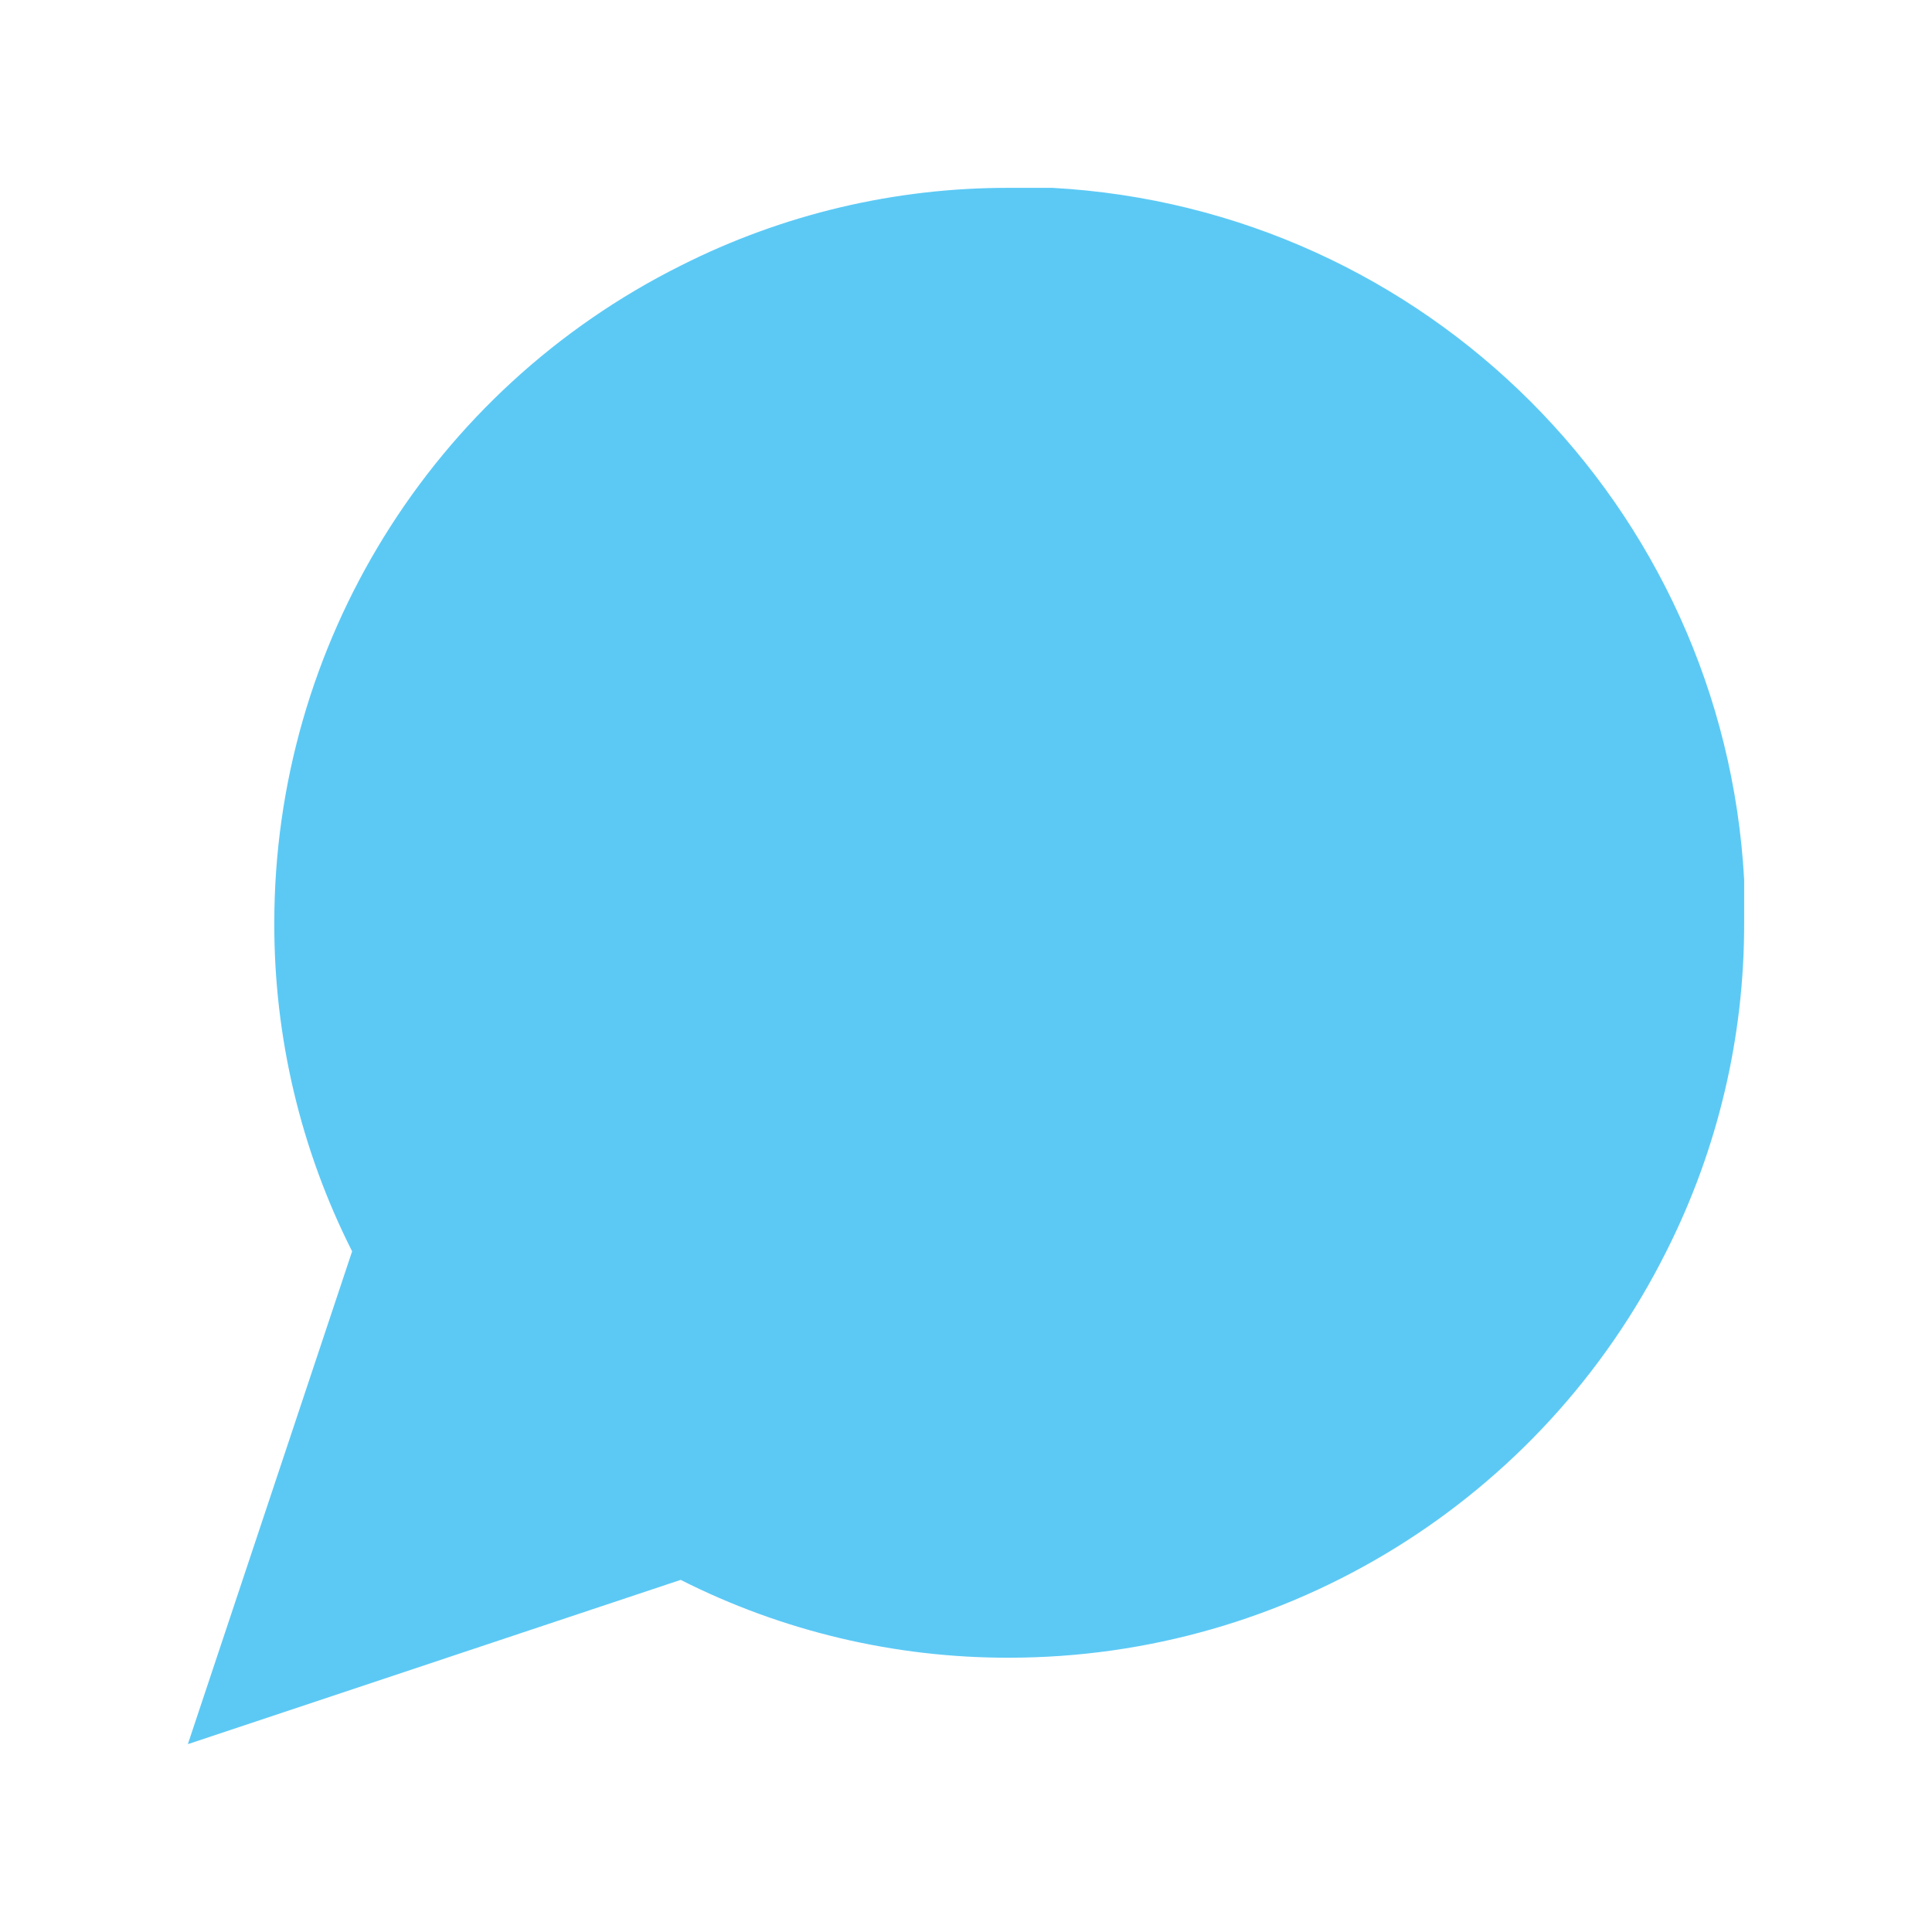
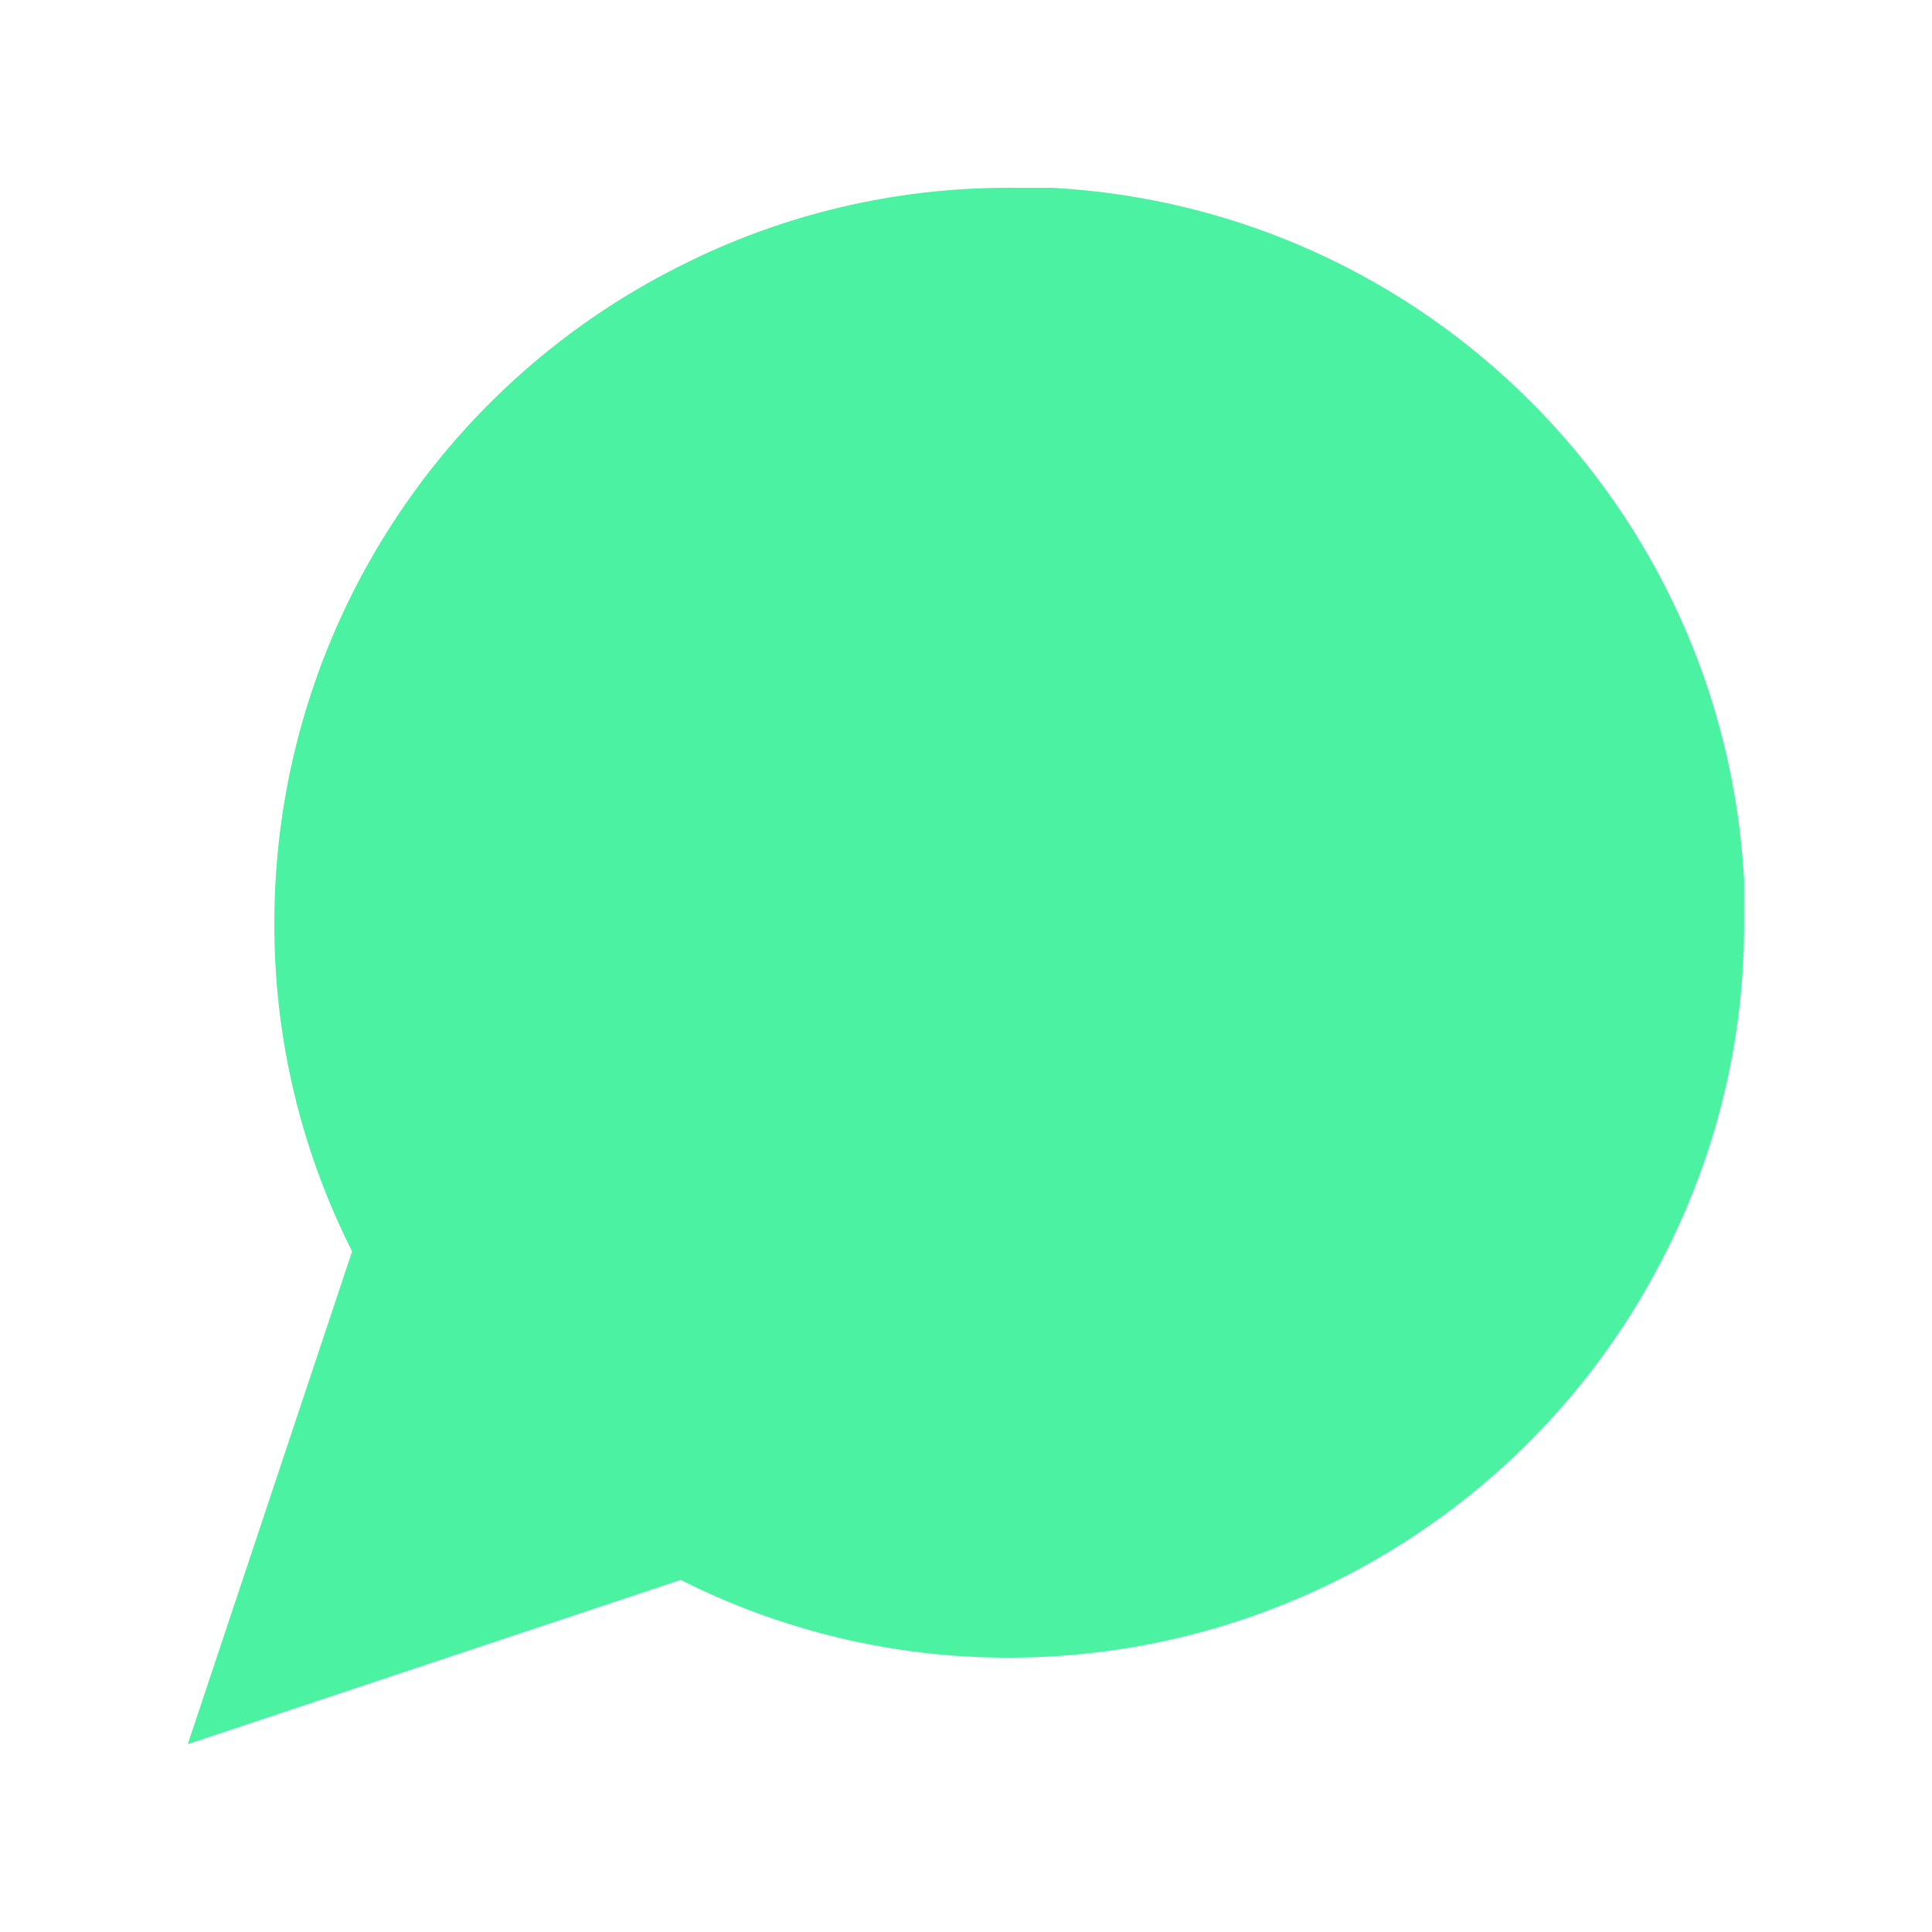
- <svg xmlns="http://www.w3.org/2000/svg" width="39" height="39" viewBox="0 0 39 39" fill="none">
-   <path d="M35.208 18.627C35.214 20.931 34.676 23.204 33.638 25.26C31.126 30.285 25.991 33.461 20.373 33.463C18.069 33.469 15.796 32.931 13.74 31.892L3.792 35.208L7.108 25.26C6.069 23.204 5.531 20.931 5.537 18.627C5.539 13.009 8.715 7.874 13.74 5.363C15.796 4.324 18.069 3.786 20.373 3.792H21.245C28.778 4.207 34.793 10.222 35.208 17.755V18.627Z" fill="#5CC9F5" />
+ <svg xmlns="http://www.w3.org/2000/svg" width="20" height="20" viewBox="0 0 20 20" fill="none">
+   <path d="M18.055 9.552C18.059 10.734 17.783 11.899 17.25 12.954C15.962 15.531 13.329 17.159 10.447 17.16C9.266 17.163 8.101 16.887 7.046 16.355L1.944 18.055L3.645 12.954C3.112 11.899 2.836 10.734 2.84 9.552C2.841 6.671 4.469 4.038 7.046 2.75C8.101 2.217 9.266 1.941 10.447 1.944H10.895C14.758 2.157 17.842 5.242 18.055 9.105V9.552Z" fill="#4AF2A1" />
</svg>
